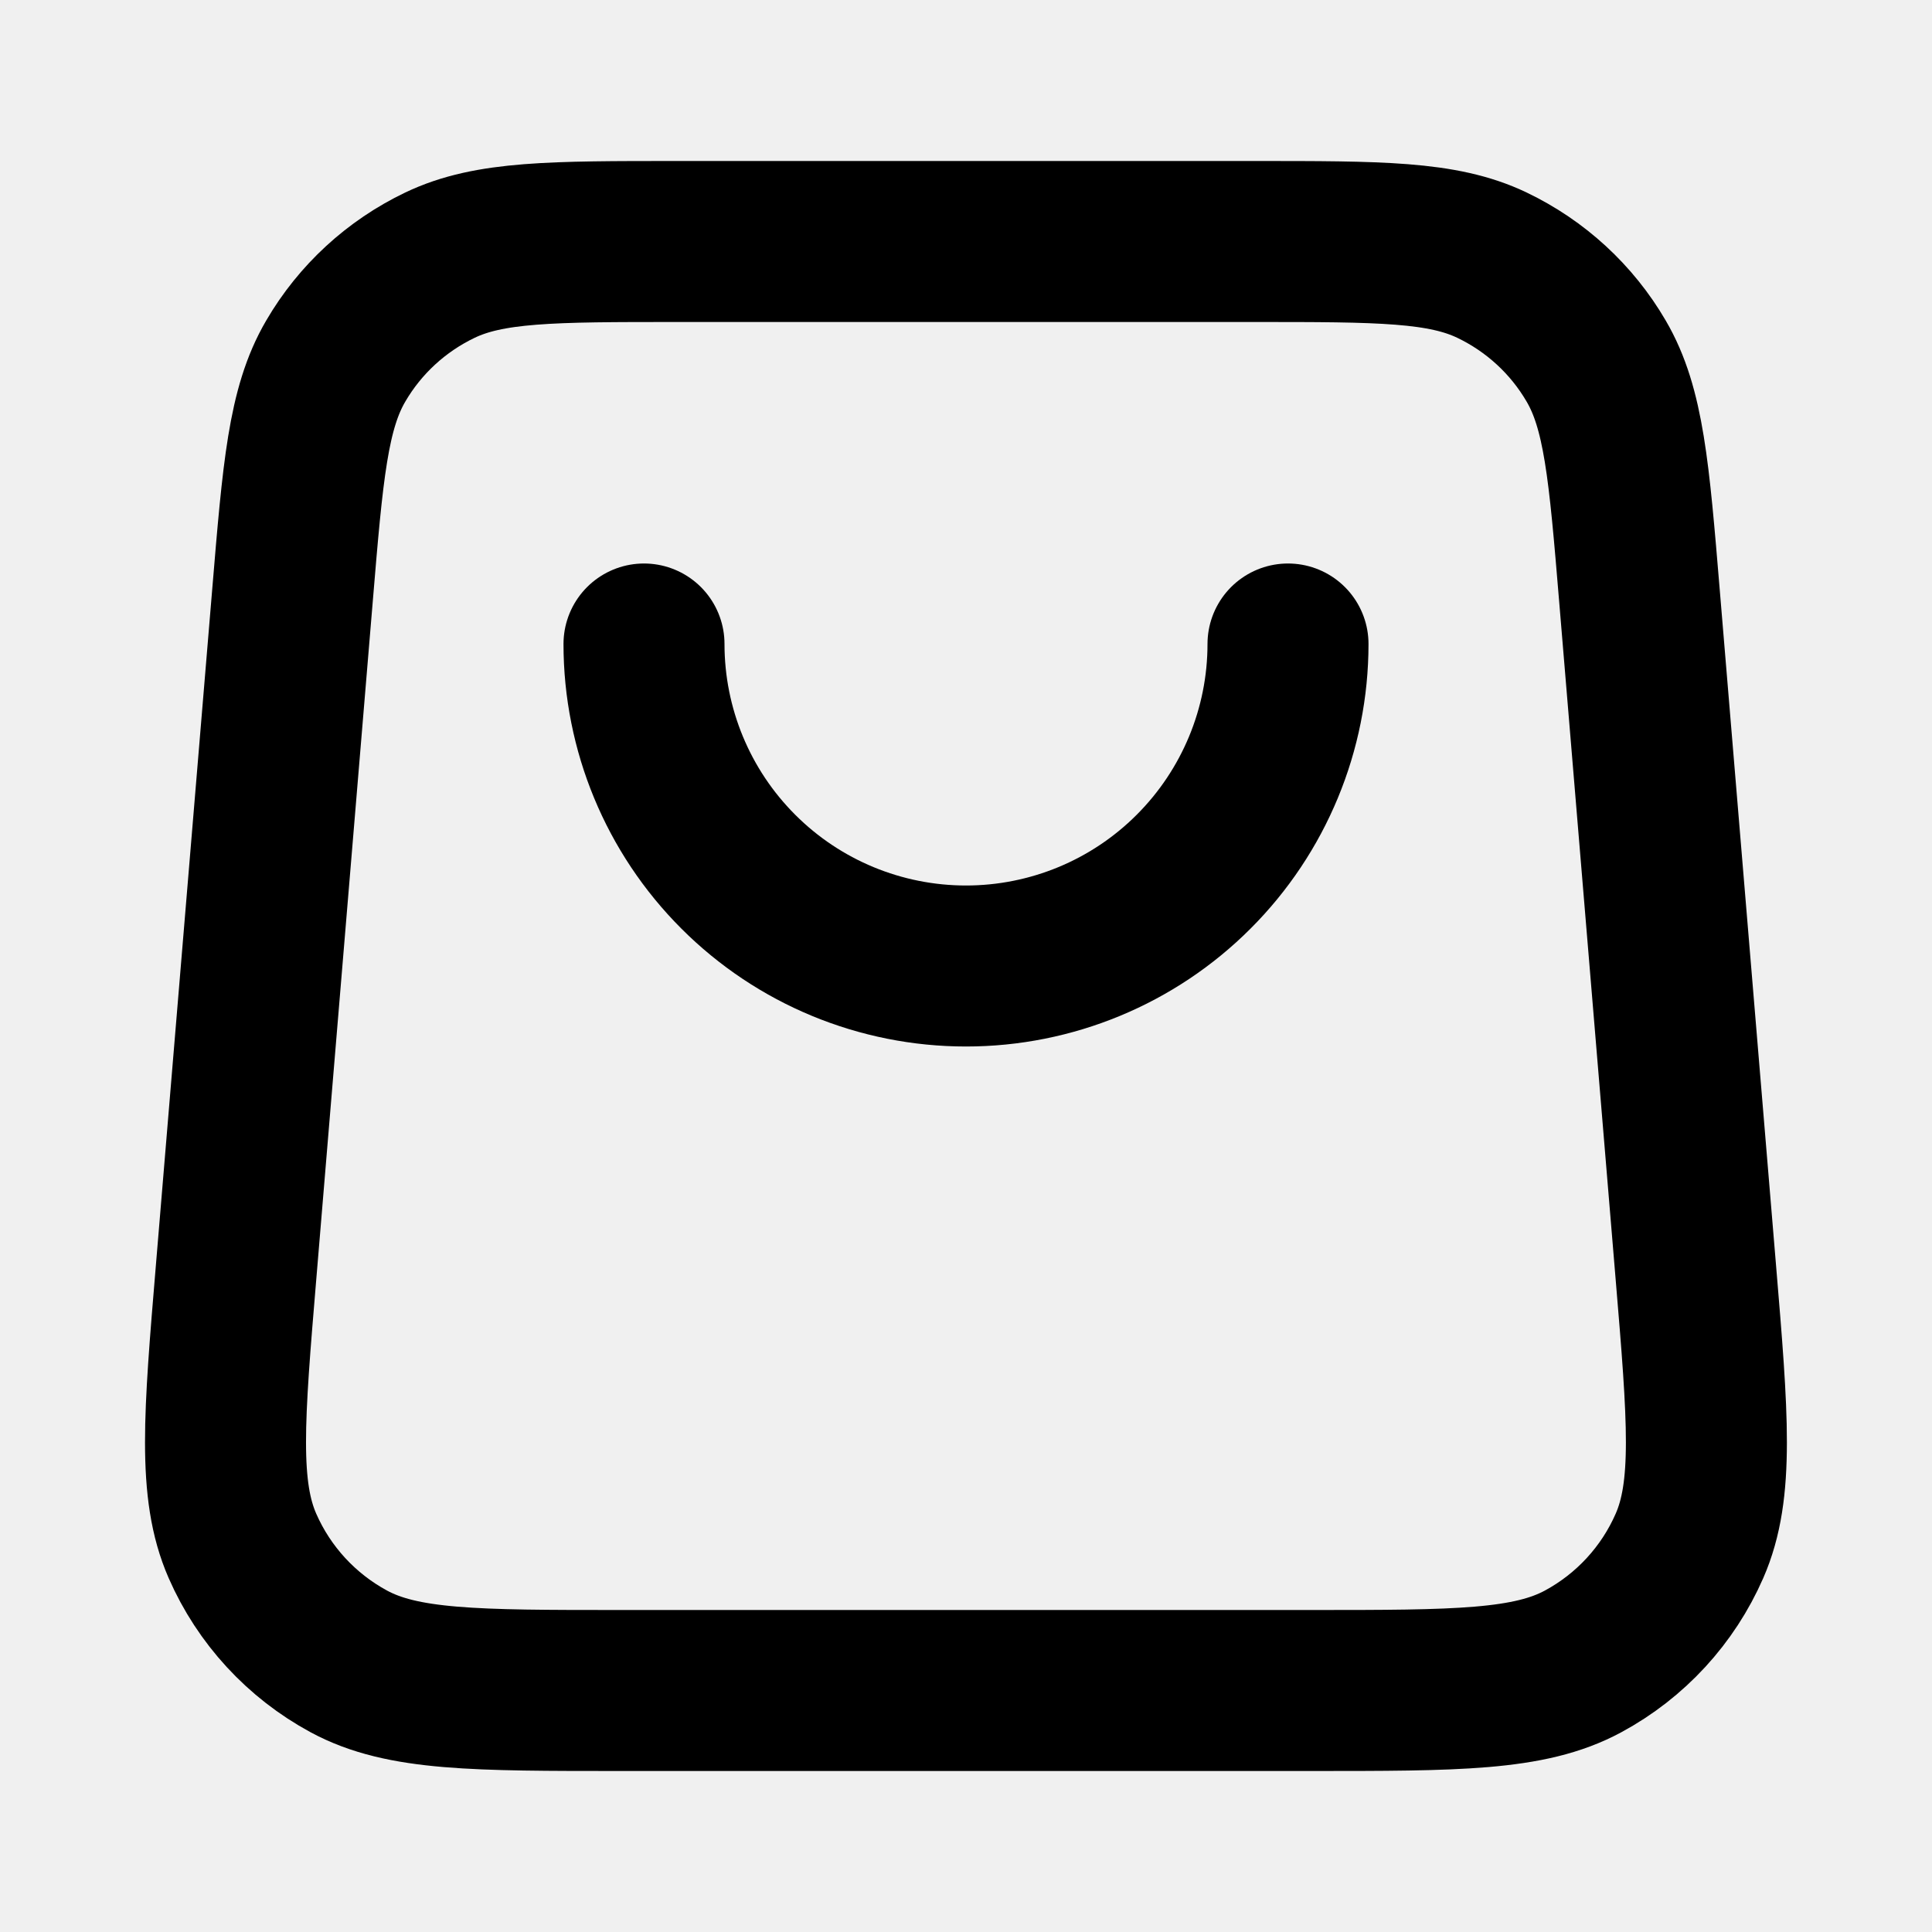
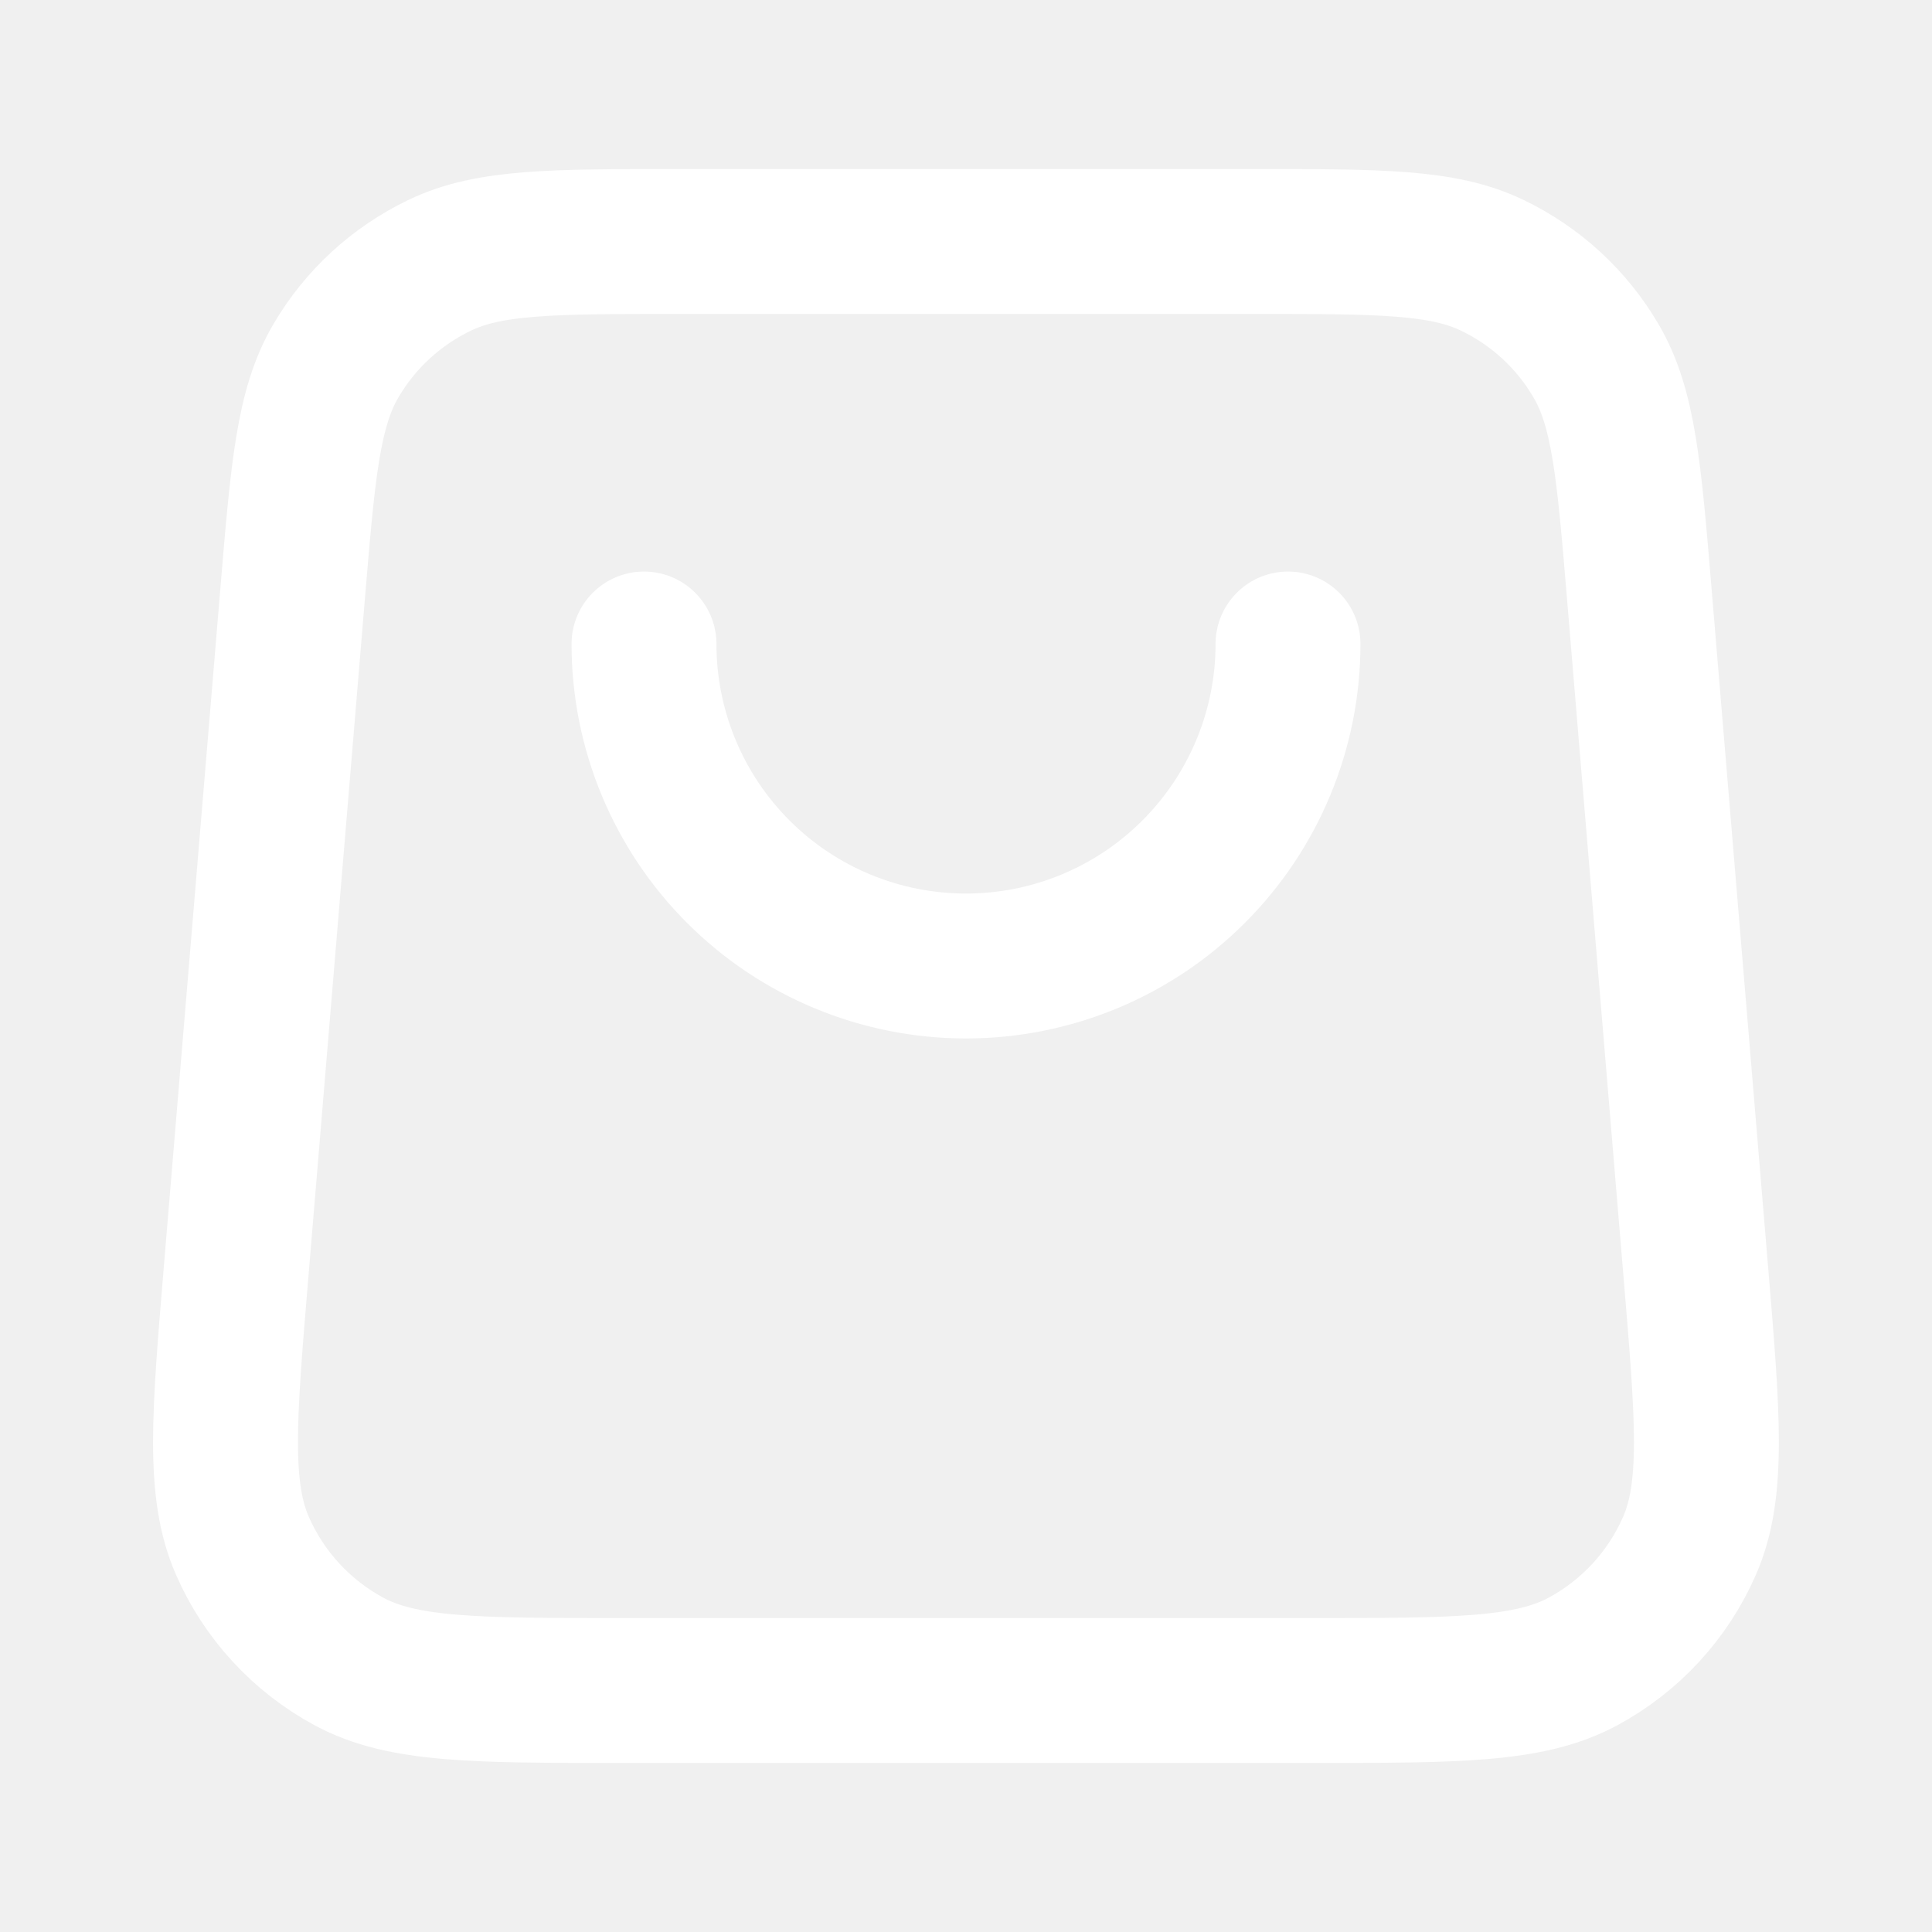
<svg xmlns="http://www.w3.org/2000/svg" width="24" height="24" viewBox="0 0 24 24" fill="none">
-   <path d="M16 8C16 9.061 15.578 10.078 14.828 10.828C14.078 11.579 13.06 12 12 12C10.939 12 9.921 11.579 9.171 10.828C8.421 10.078 8 9.061 8 8M3.633 7.401L2.933 15.801C2.782 17.606 2.707 18.508 3.012 19.204C3.28 19.816 3.745 20.32 4.332 20.638C5 21 5.905 21 7.716 21H16.283C18.094 21 18.999 21 19.667 20.638C20.255 20.32 20.719 19.816 20.987 19.204C21.292 18.508 21.217 17.606 21.066 15.801L20.366 7.401C20.237 5.849 20.172 5.072 19.828 4.485C19.526 3.967 19.075 3.553 18.534 3.294C17.92 3 17.141 3 15.583 3L8.416 3C6.858 3 6.079 3 5.465 3.294C4.924 3.553 4.473 3.967 4.171 4.485C3.827 5.072 3.762 5.849 3.633 7.401Z" stroke="black" stroke-width="2" stroke-linecap="round" stroke-linejoin="round" />
+   <path d="M16 8C16 9.061 15.578 10.078 14.828 10.828C14.078 11.579 13.06 12 12 12C10.939 12 9.921 11.579 9.171 10.828C8.421 10.078 8 9.061 8 8M3.633 7.401L2.933 15.801C2.782 17.606 2.707 18.508 3.012 19.204C3.28 19.816 3.745 20.32 4.332 20.638C5 21 5.905 21 7.716 21H16.283C18.094 21 18.999 21 19.667 20.638C20.255 20.32 20.719 19.816 20.987 19.204C21.292 18.508 21.217 17.606 21.066 15.801L20.366 7.401C20.237 5.849 20.172 5.072 19.828 4.485C19.526 3.967 19.075 3.553 18.534 3.294C17.92 3 17.141 3 15.583 3L8.416 3C6.858 3 6.079 3 5.465 3.294C4.924 3.553 4.473 3.967 4.171 4.485C3.827 5.072 3.762 5.849 3.633 7.401Z" stroke="white" stroke-width="1.8" stroke-linecap="round" stroke-linejoin="round" />
</svg>
